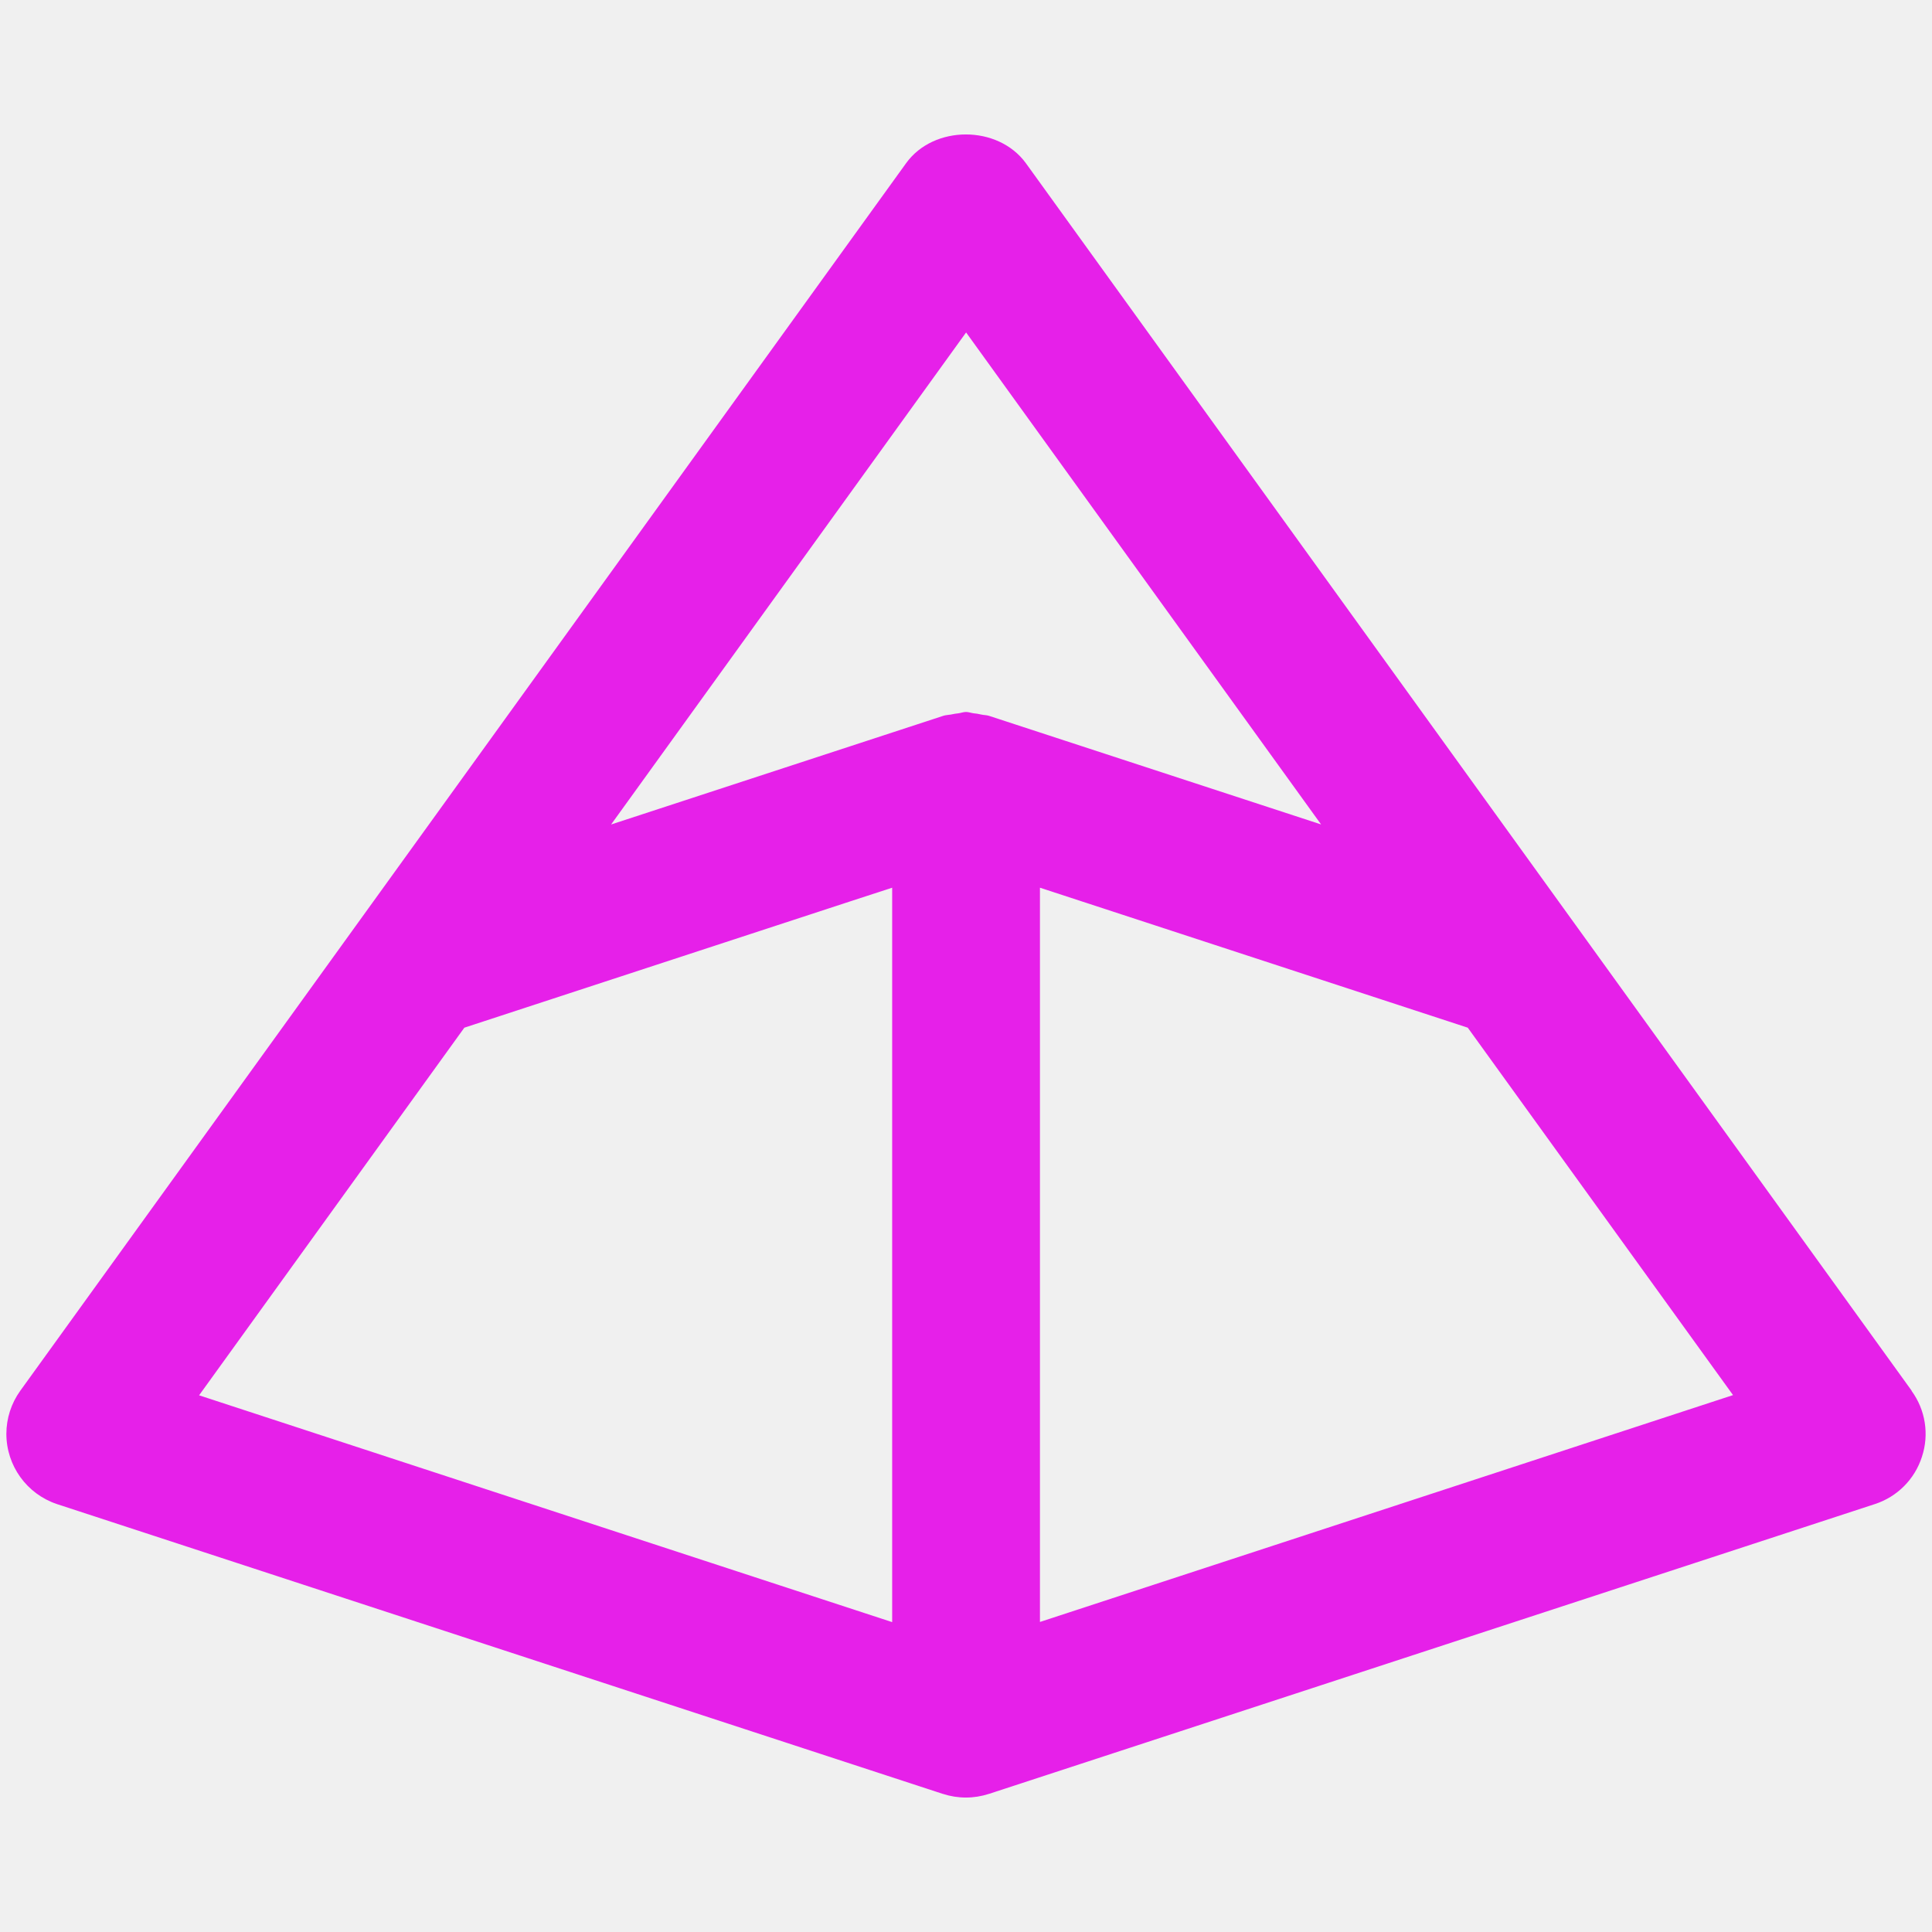
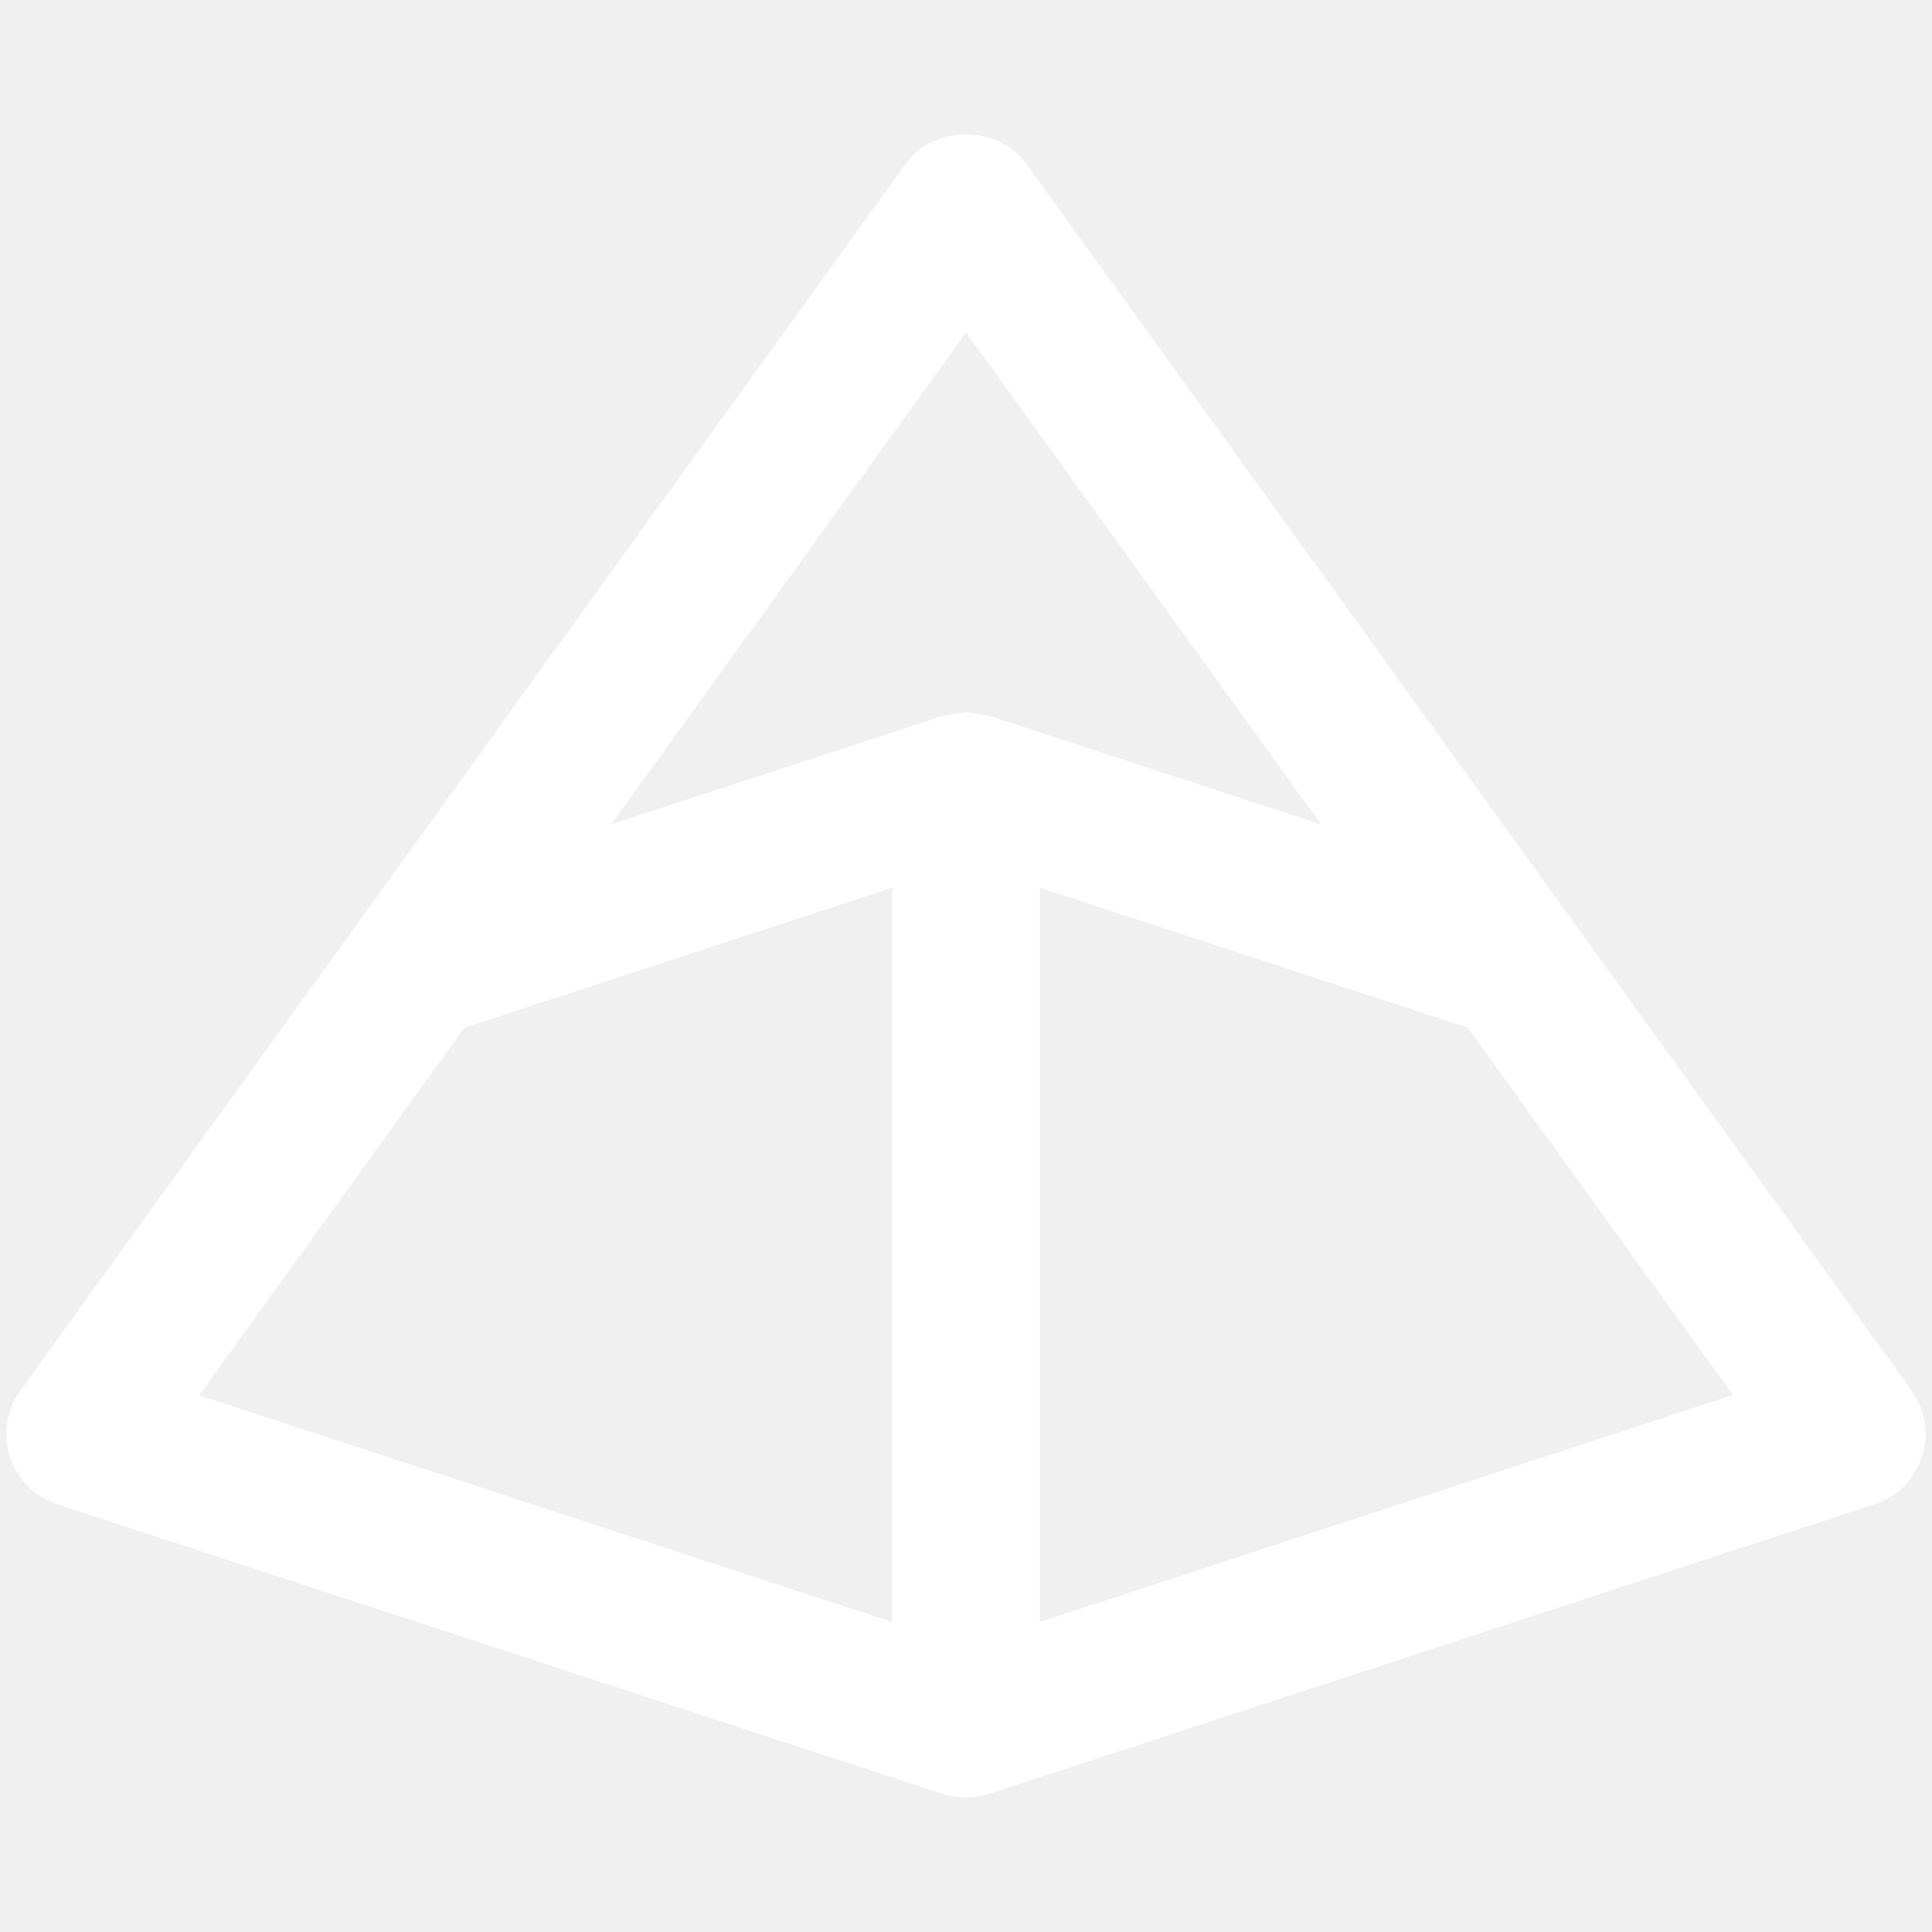
<svg xmlns="http://www.w3.org/2000/svg" fill="none" width="115" height="115" viewBox="0 0 139 120">
-   <path fill="#E620E9" d="M137.542 90.563 73.808 2.241c-2.006-2.757-6.632-2.757-8.617 0L1.456 90.563a5.318 5.318 0 0 0-.998 3.101 5.331 5.331 0 0 0 3.642 5.05l63.735 20.851h.01a5.31 5.31 0 0 0 3.293 0h.01l63.735-20.85a5.265 5.265 0 0 0 3.393-3.406 5.244 5.244 0 0 0-.749-4.746h.015Zm-68.04-76.151 25.545 35.403-23.889-7.813c-.184-.06-.38-.05-.564-.094a3.488 3.488 0 0 0-.549-.09c-.184-.025-.359-.095-.543-.095-.185 0-.355.07-.54.095-.184.02-.368.05-.548.09-.19.035-.384.035-.554.094L44.115 49.77l-.15.05L69.513 14.41h-.01ZM33.408 64.438l27.811-9.104 2.969-.967v52.838L14.324 90.887l19.084-26.449Zm41.412 42.757V54.367l30.78 10.071 19.085 26.434-49.87 16.323h.005Z" />
+   <path fill="#fff" d="M137.542 90.563 73.808 2.241c-2.006-2.757-6.632-2.757-8.617 0L1.456 90.563a5.318 5.318 0 0 0-.998 3.101 5.331 5.331 0 0 0 3.642 5.05l63.735 20.851h.01a5.31 5.31 0 0 0 3.293 0h.01l63.735-20.85a5.265 5.265 0 0 0 3.393-3.406 5.244 5.244 0 0 0-.749-4.746h.015Zm-68.04-76.151 25.545 35.403-23.889-7.813c-.184-.06-.38-.05-.564-.094a3.488 3.488 0 0 0-.549-.09c-.184-.025-.359-.095-.543-.095-.185 0-.355.07-.54.095-.184.02-.368.05-.548.09-.19.035-.384.035-.554.094L44.115 49.77l-.15.05L69.513 14.41h-.01ZM33.408 64.438l27.811-9.104 2.969-.967v52.838L14.324 90.887l19.084-26.449Zm41.412 42.757V54.367l30.78 10.071 19.085 26.434-49.87 16.323h.005Z" />
</svg>
